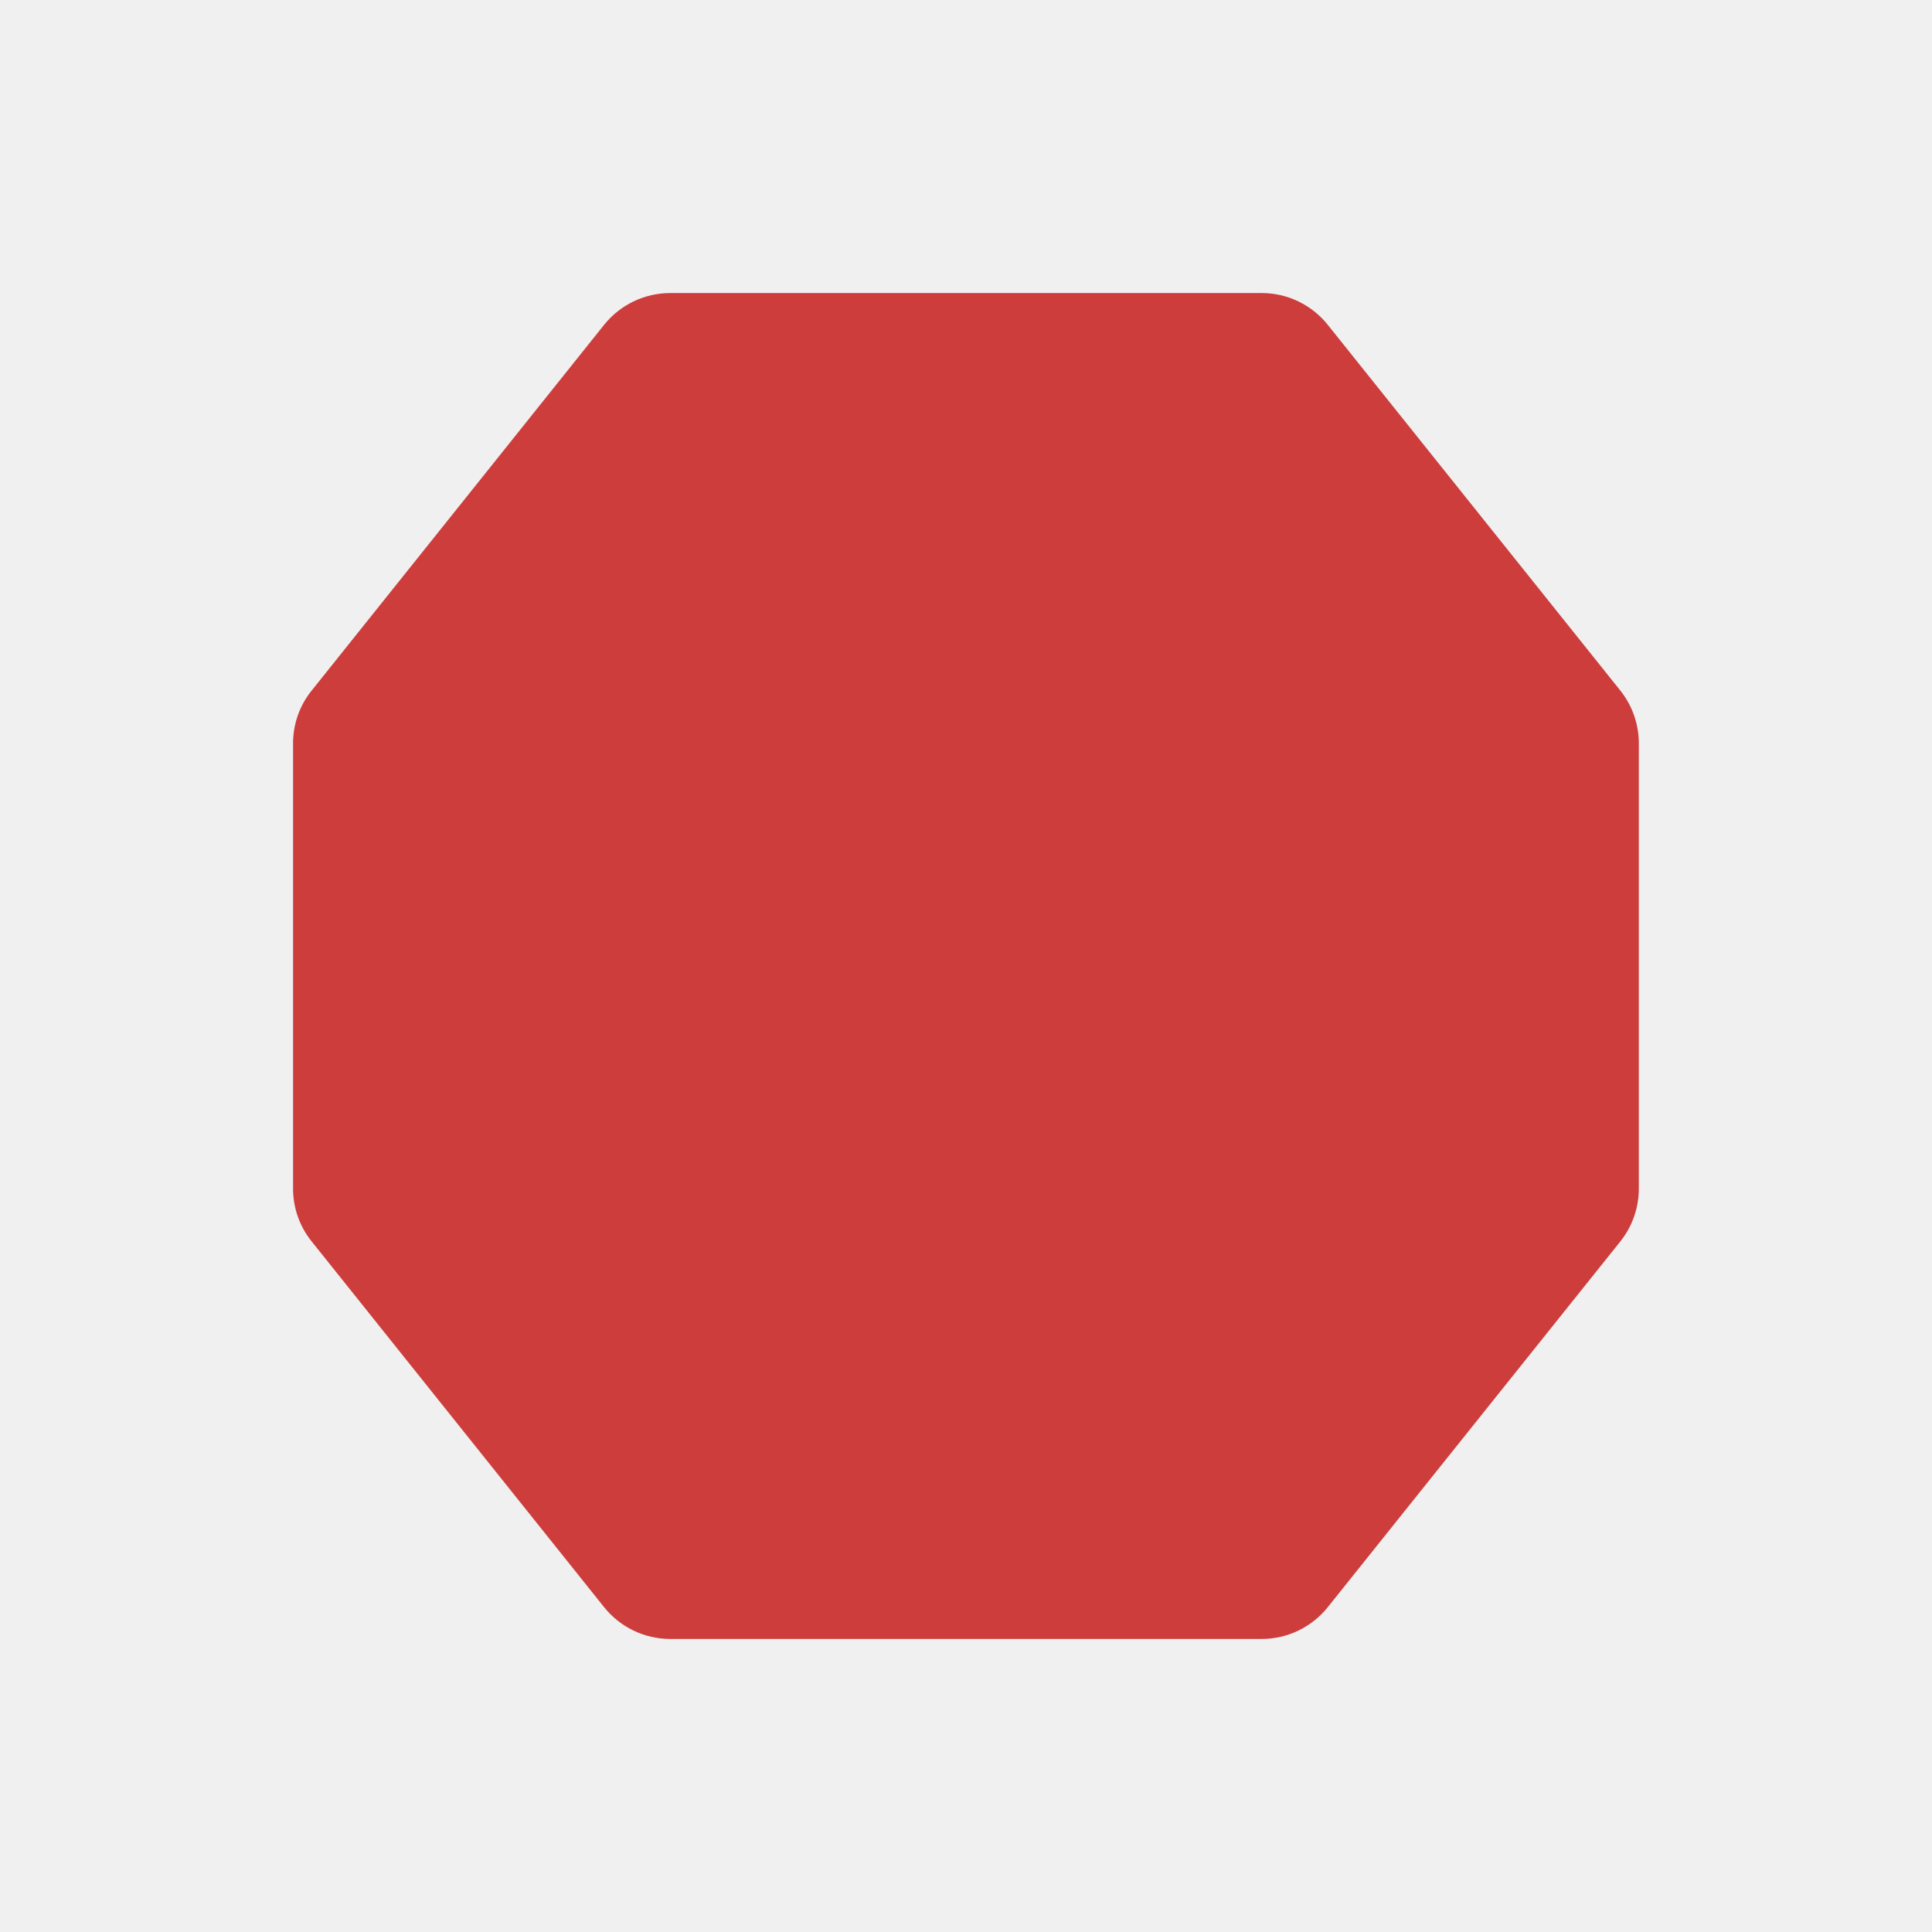
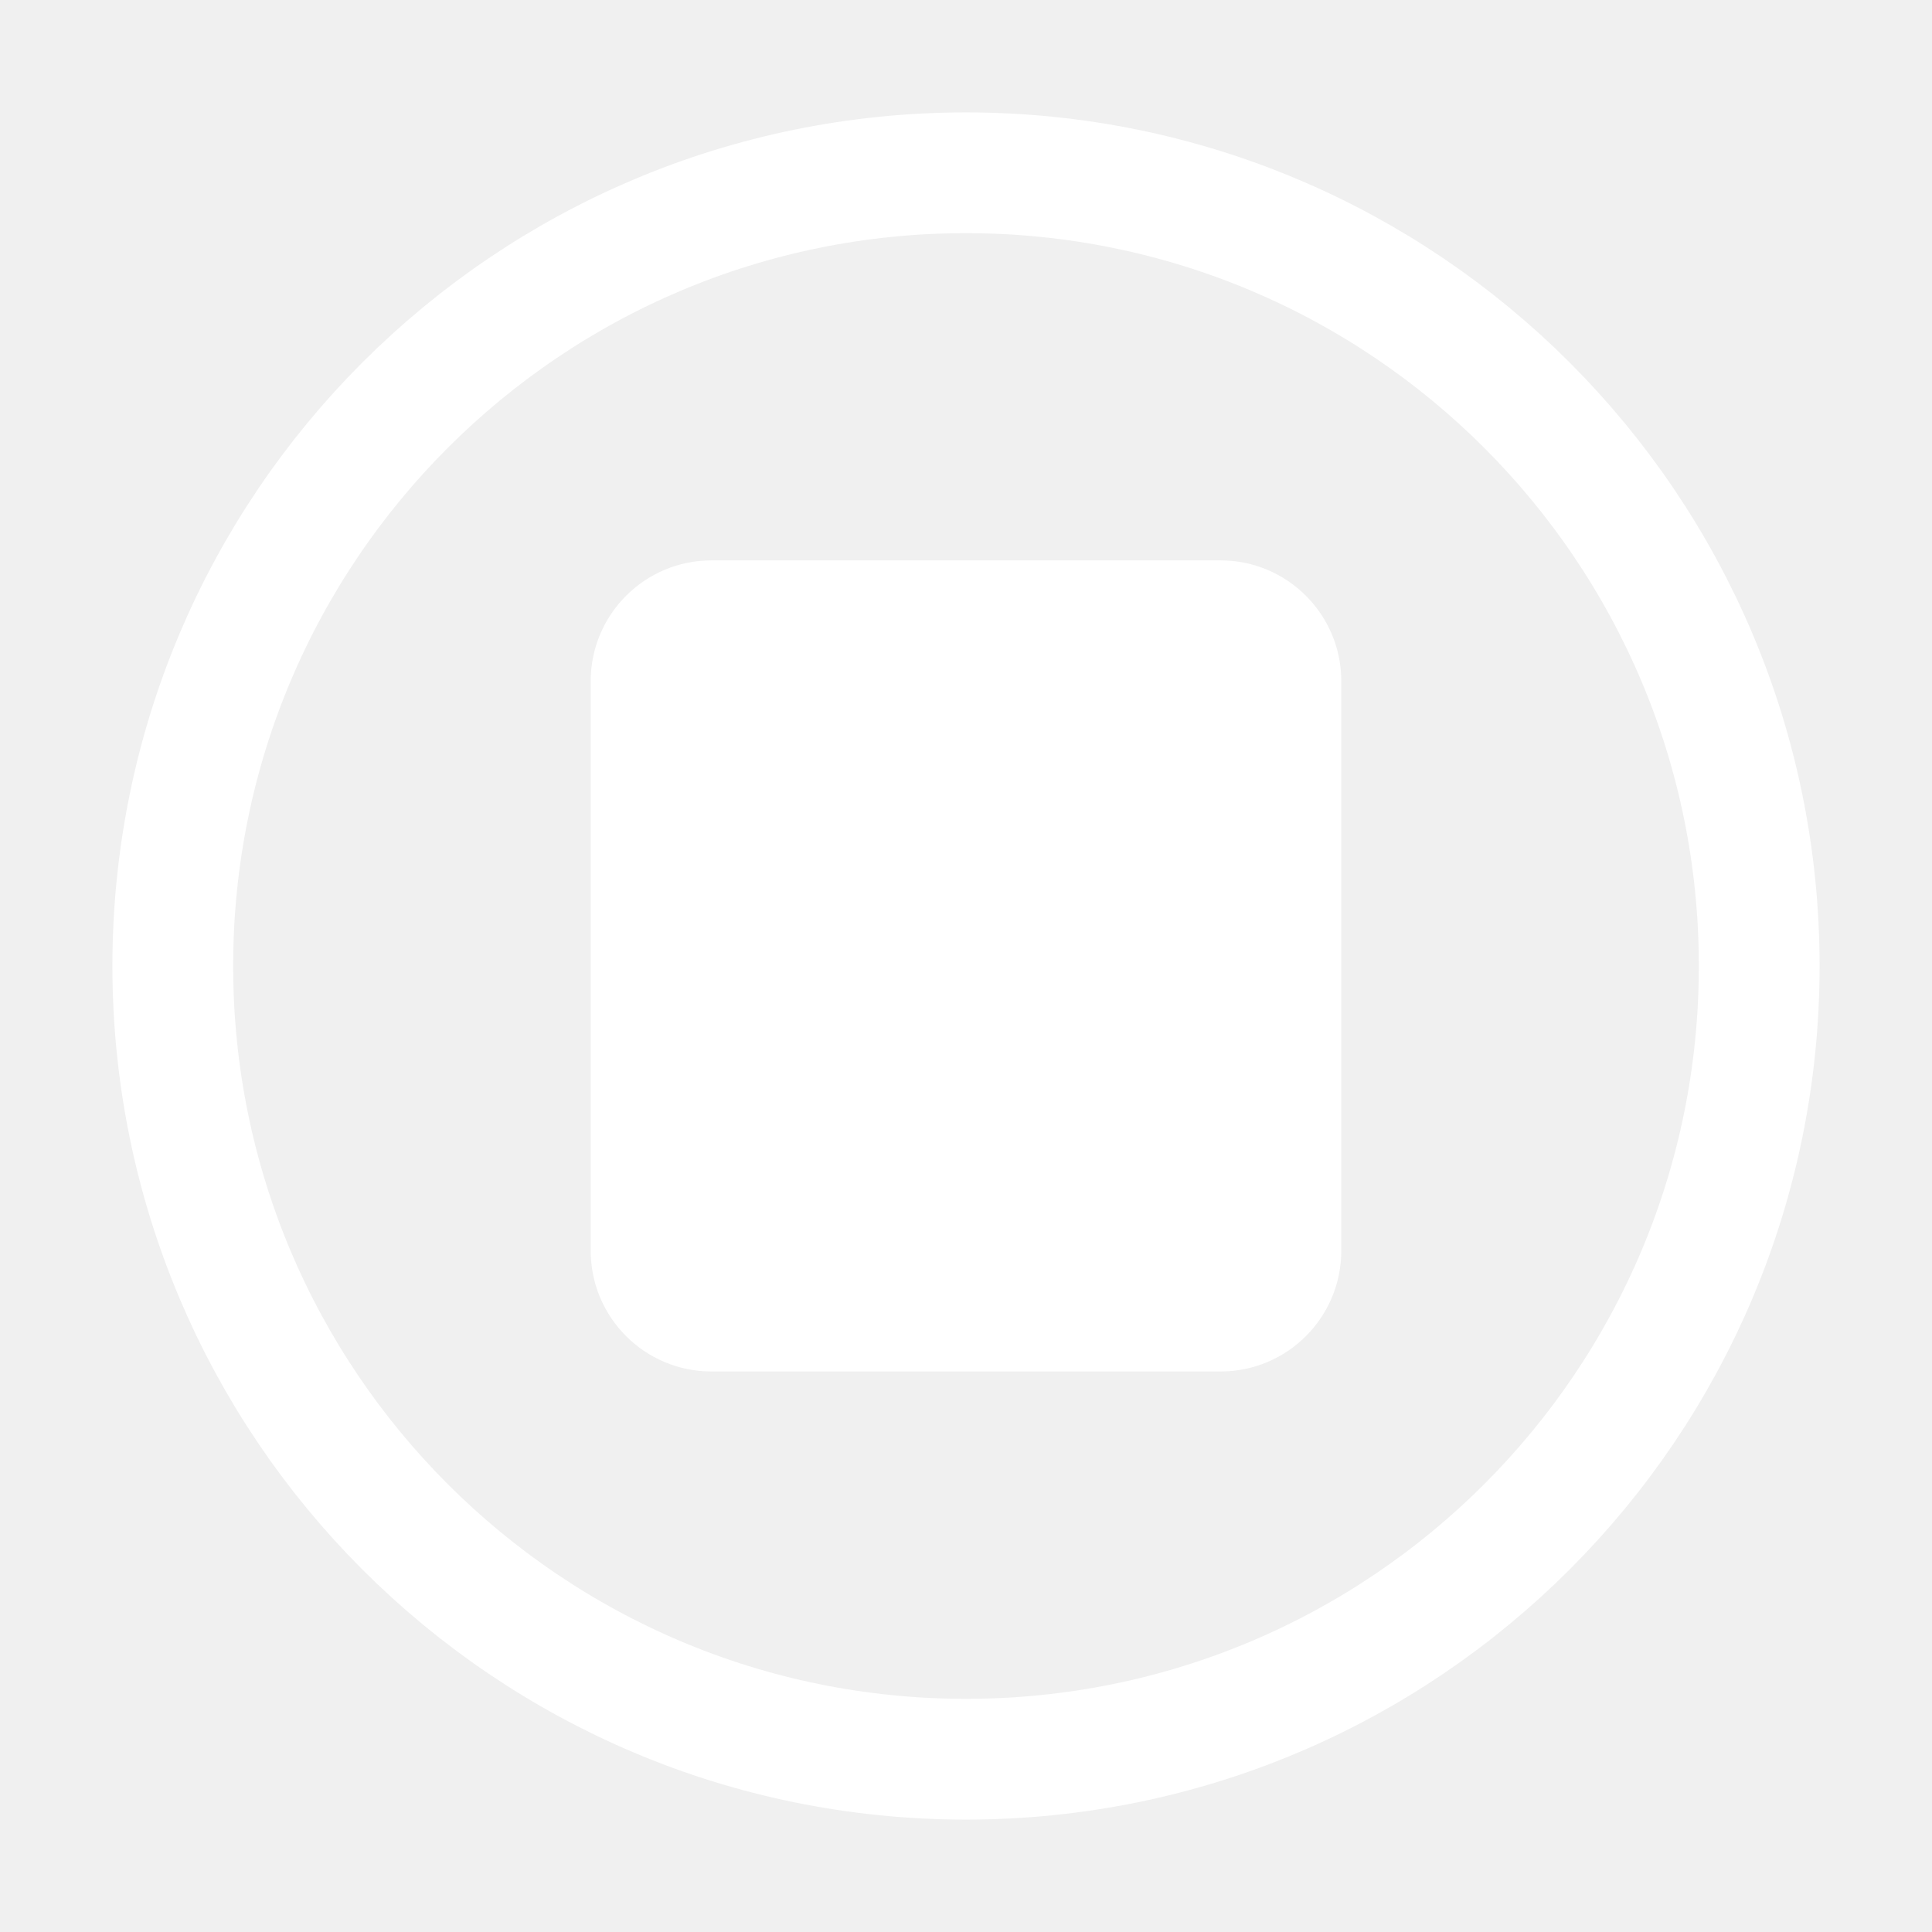
<svg xmlns="http://www.w3.org/2000/svg" width="16" height="16" viewBox="0 0 16 16" fill="none">
-   <path d="M5.003 2.69C5.136 2.524 5.337 2.427 5.55 2.427H10.45C10.662 2.427 10.863 2.524 10.996 2.69L13.419 5.719C13.518 5.843 13.572 5.997 13.572 6.156V9.844C13.572 10.003 13.518 10.157 13.419 10.281L10.996 13.31C10.863 13.476 10.662 13.573 10.45 13.573H5.55C5.337 13.573 5.136 13.476 5.003 13.31L2.581 10.281C2.481 10.157 2.427 10.003 2.427 9.844V6.156C2.427 5.997 2.481 5.843 2.581 5.719L5.003 2.69Z" fill="#CD3D3C" />
+   <g clip-path="url(#clip0_465_13927)">
+     <circle cx="8" cy="8" r="6.569" stroke="white" />
+     <rect x="4.892" y="4.641" width="6.216" height="6.717" rx="1" fill="white" />
+   </g>
+   <defs>
+     <clipPath id="clip0_465_13927">
+       <rect width="16" height="16" fill="white" />
+     </clipPath>
+   </defs>
</svg>
